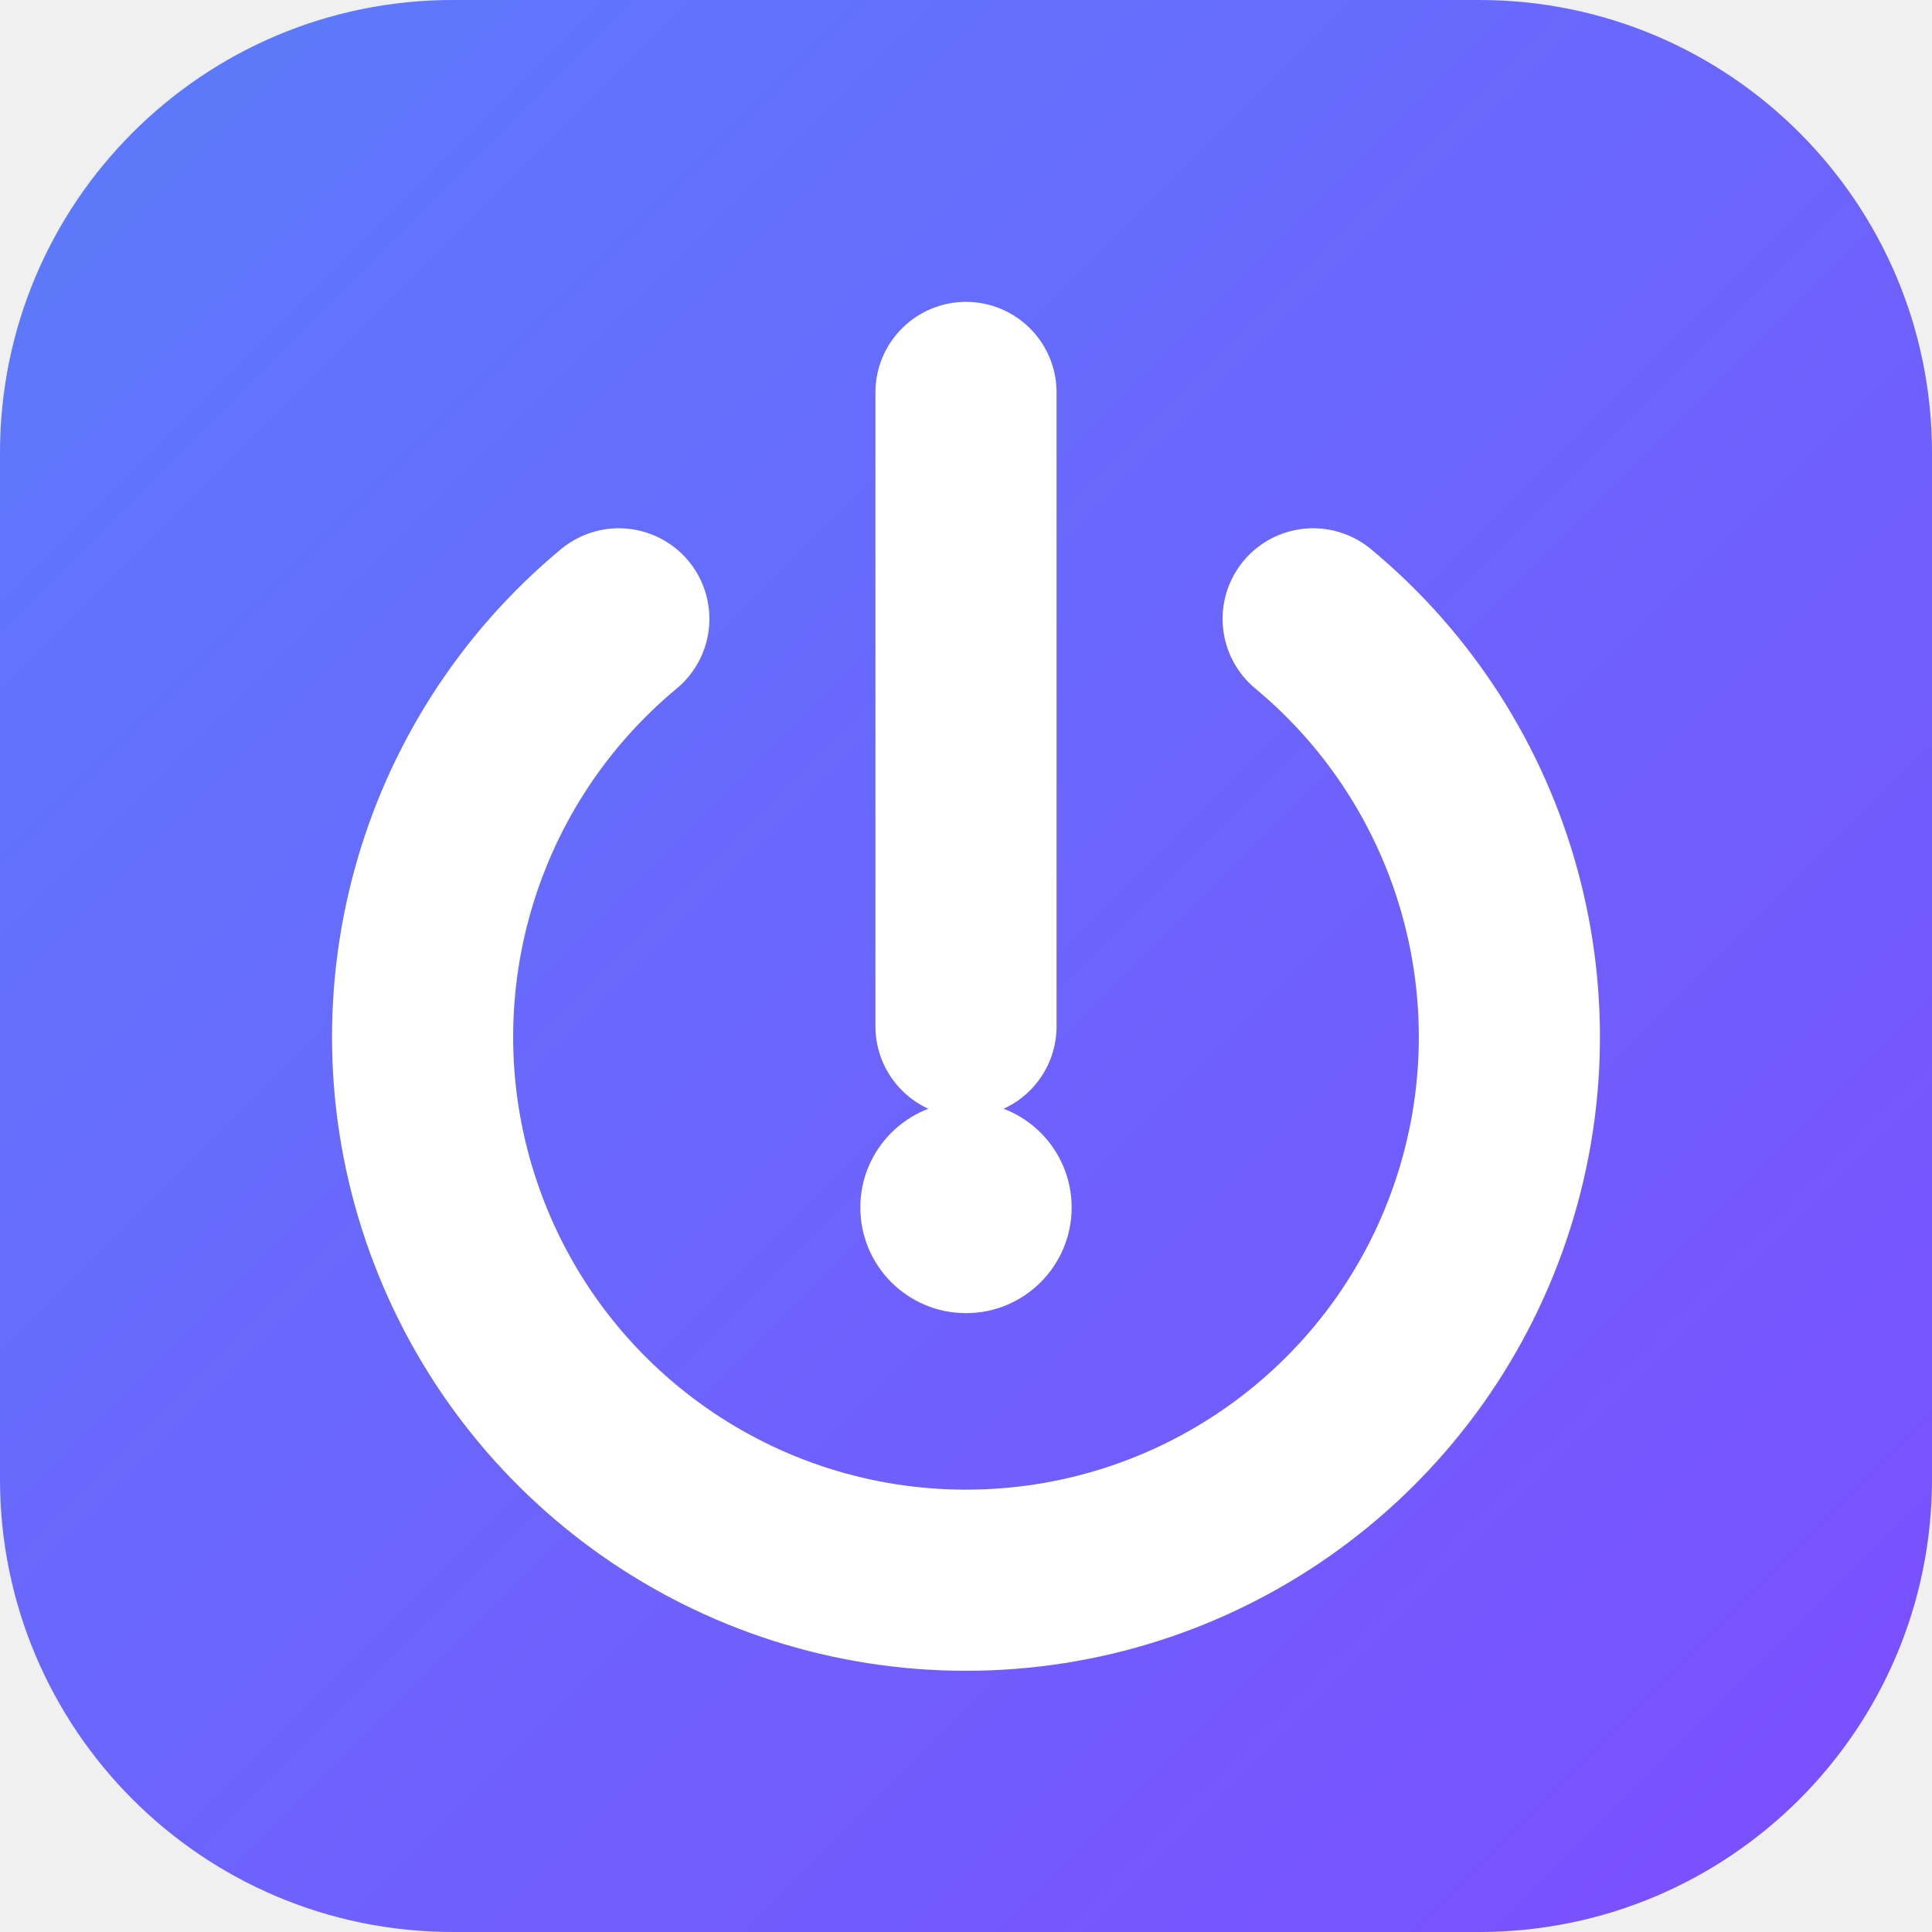
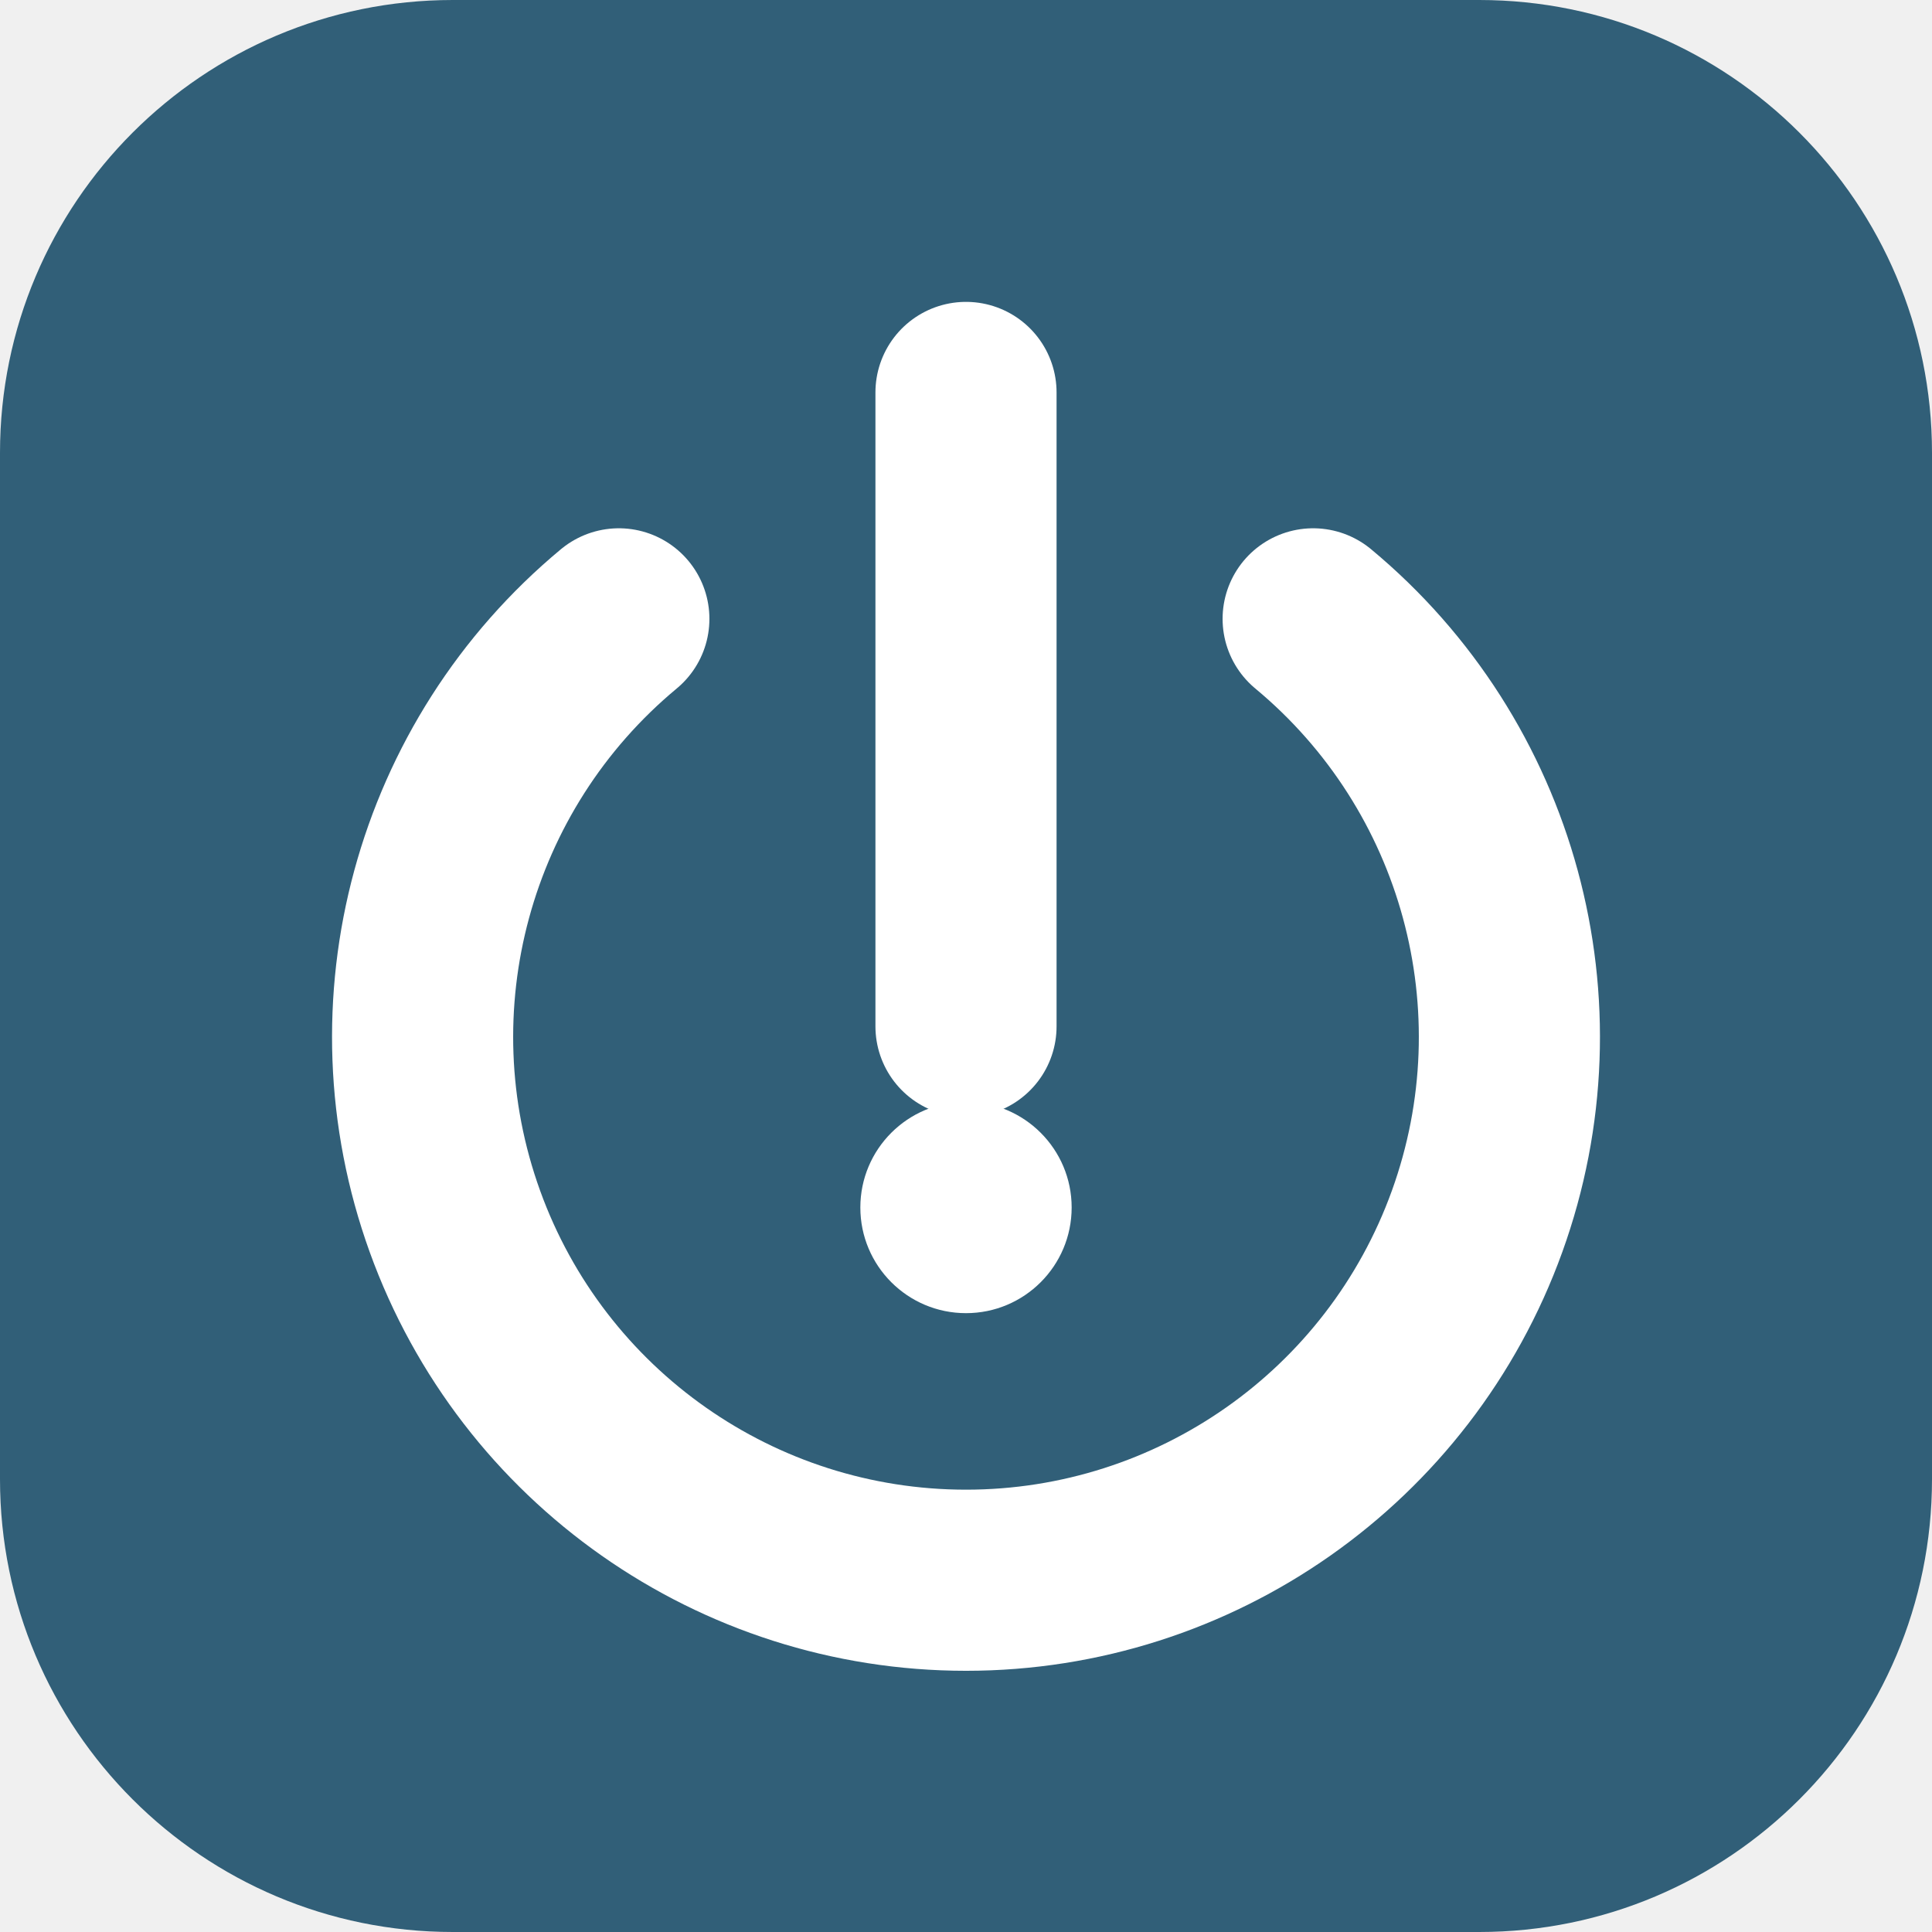
<svg xmlns="http://www.w3.org/2000/svg" viewBox="0 0 128 128">
-   <defs>
-     <linearGradient id="g" x1="0" y1="0" x2="1" y2="1">
-       <stop stop-color="#5b7cfa" />
-       <stop offset="1" stop-color="#7c4dff" />
-     </linearGradient>
-   </defs>
-   <rect width="128" height="128" rx="30" fill="url(#g)" />
+   <rect width="128" height="128" rx="30" fill="#315f78" />
  <path d="M64 26v42m-23-27a36 36 0 1 0 46 0" fill="none" stroke="#fff" stroke-width="12" stroke-linecap="round" />
  <circle cx="64" cy="80" r="7" fill="#fff" />
</svg>
